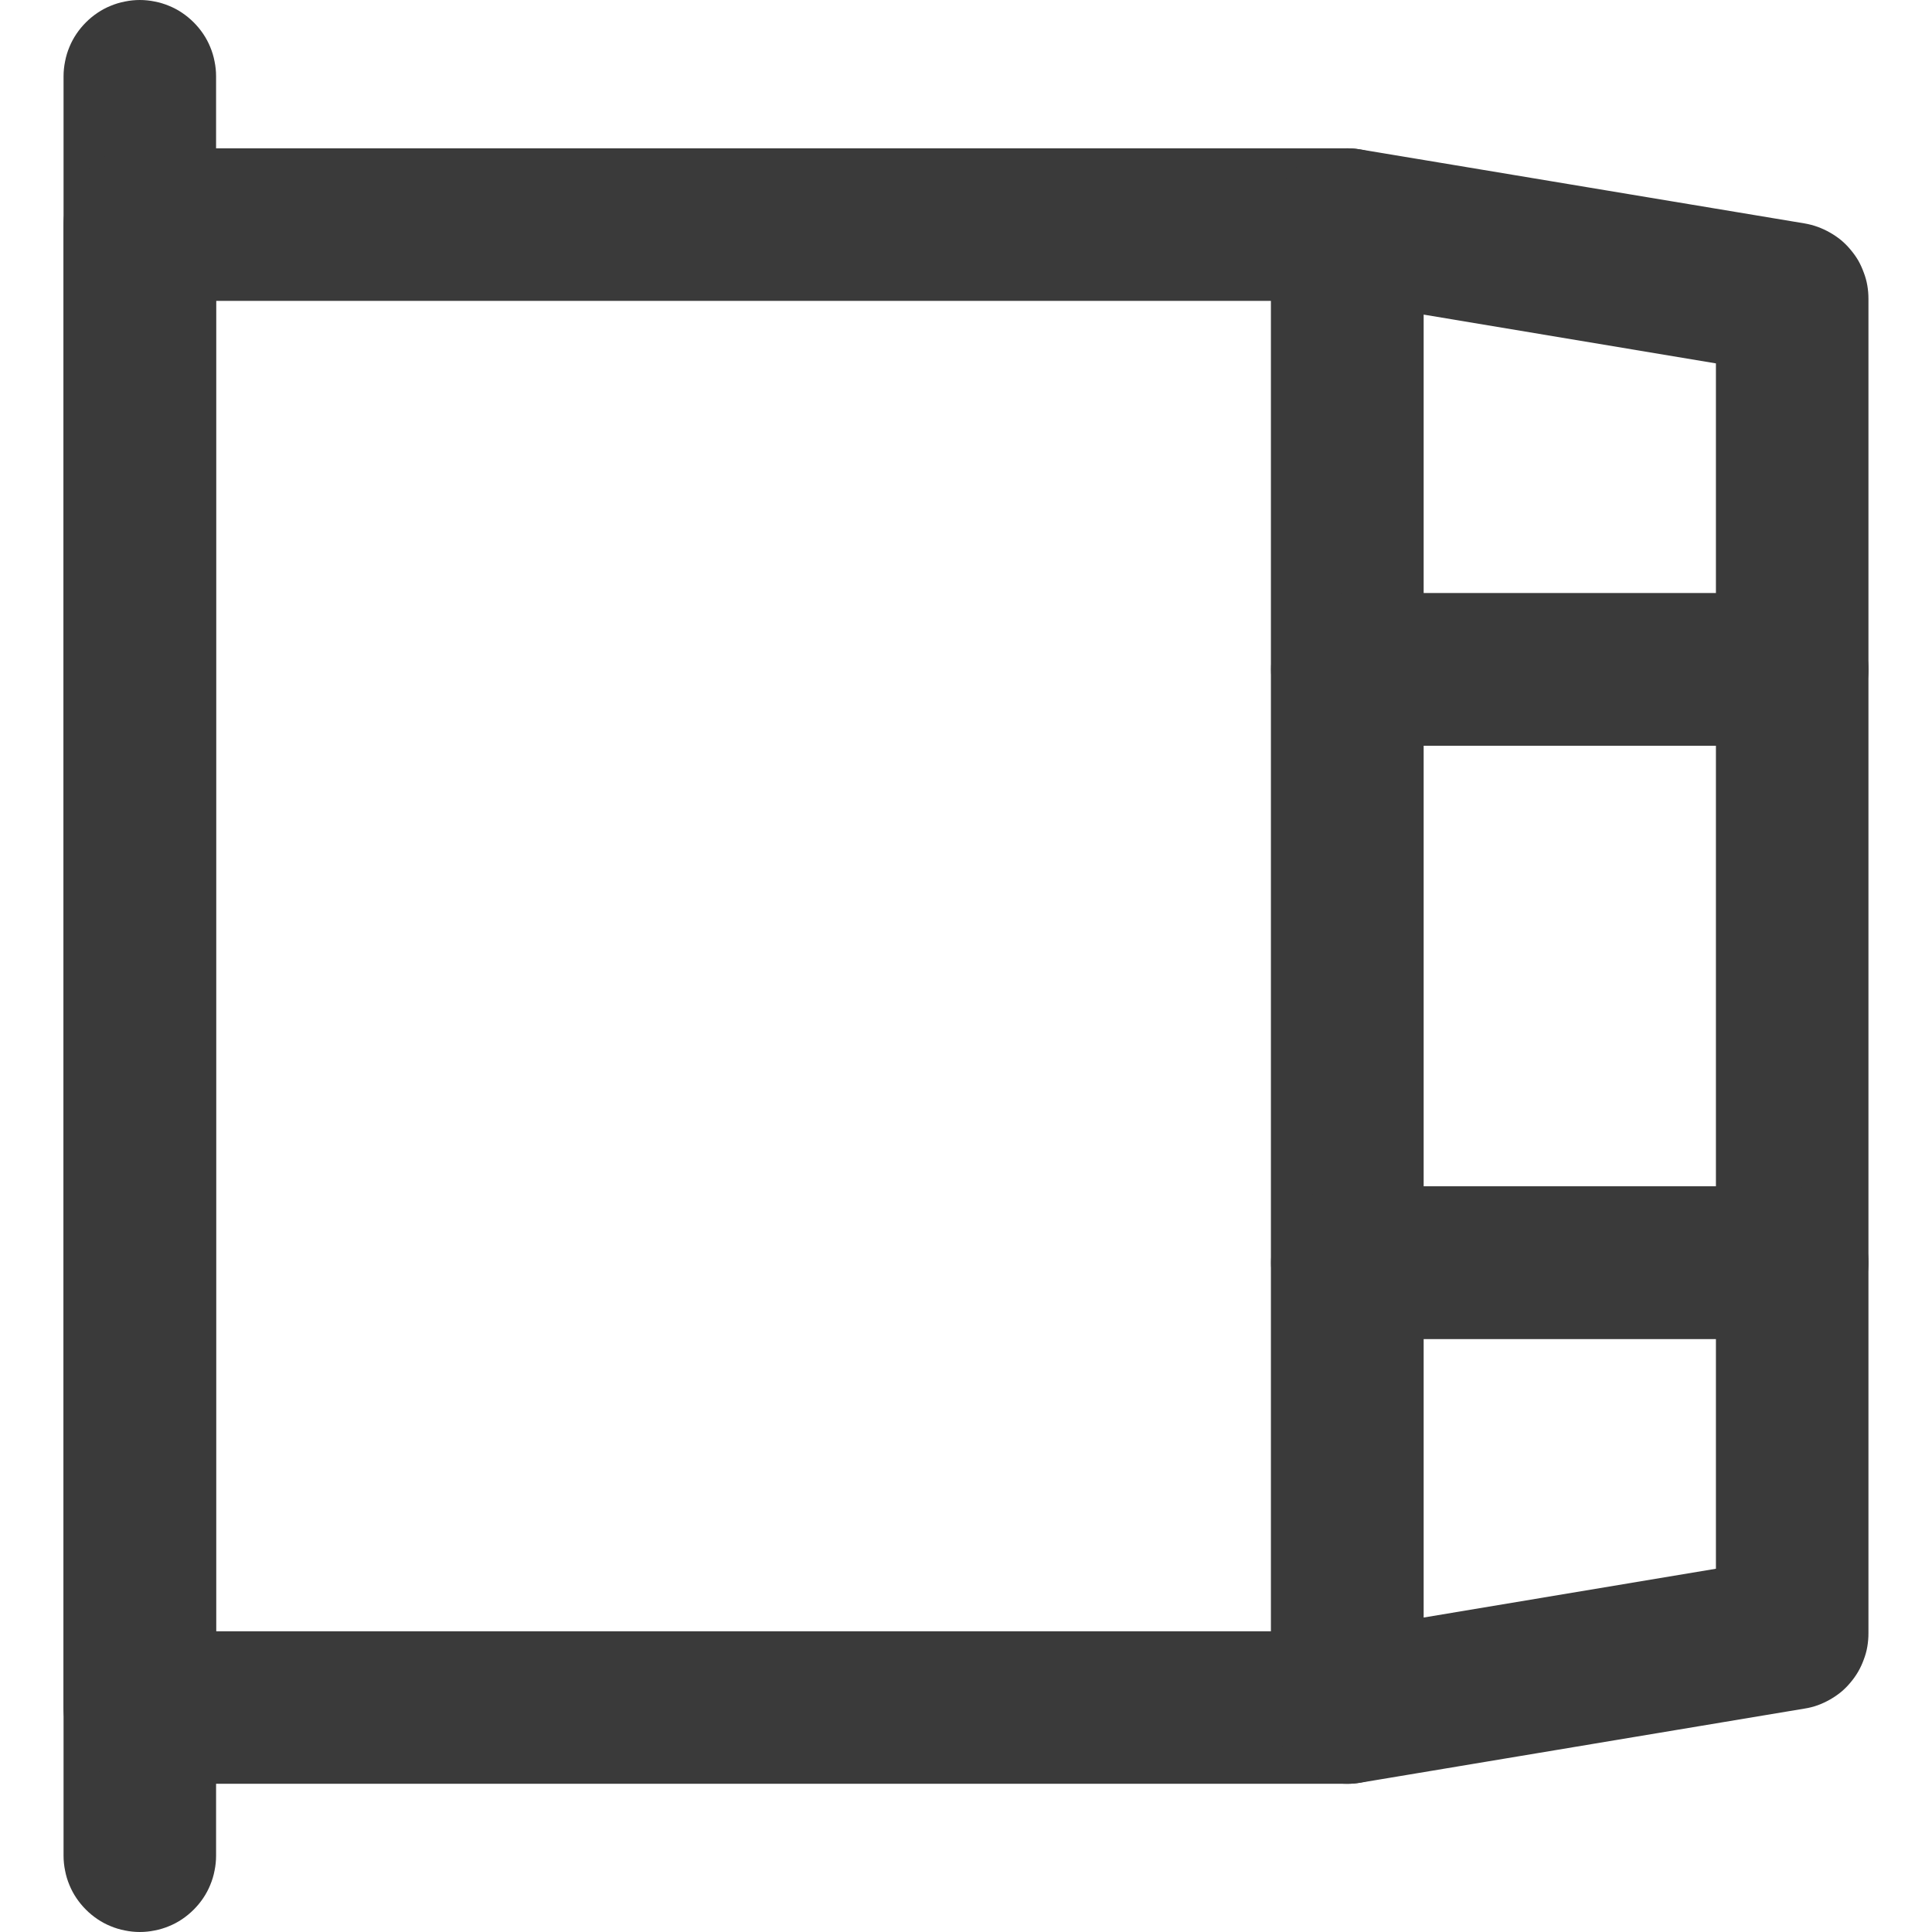
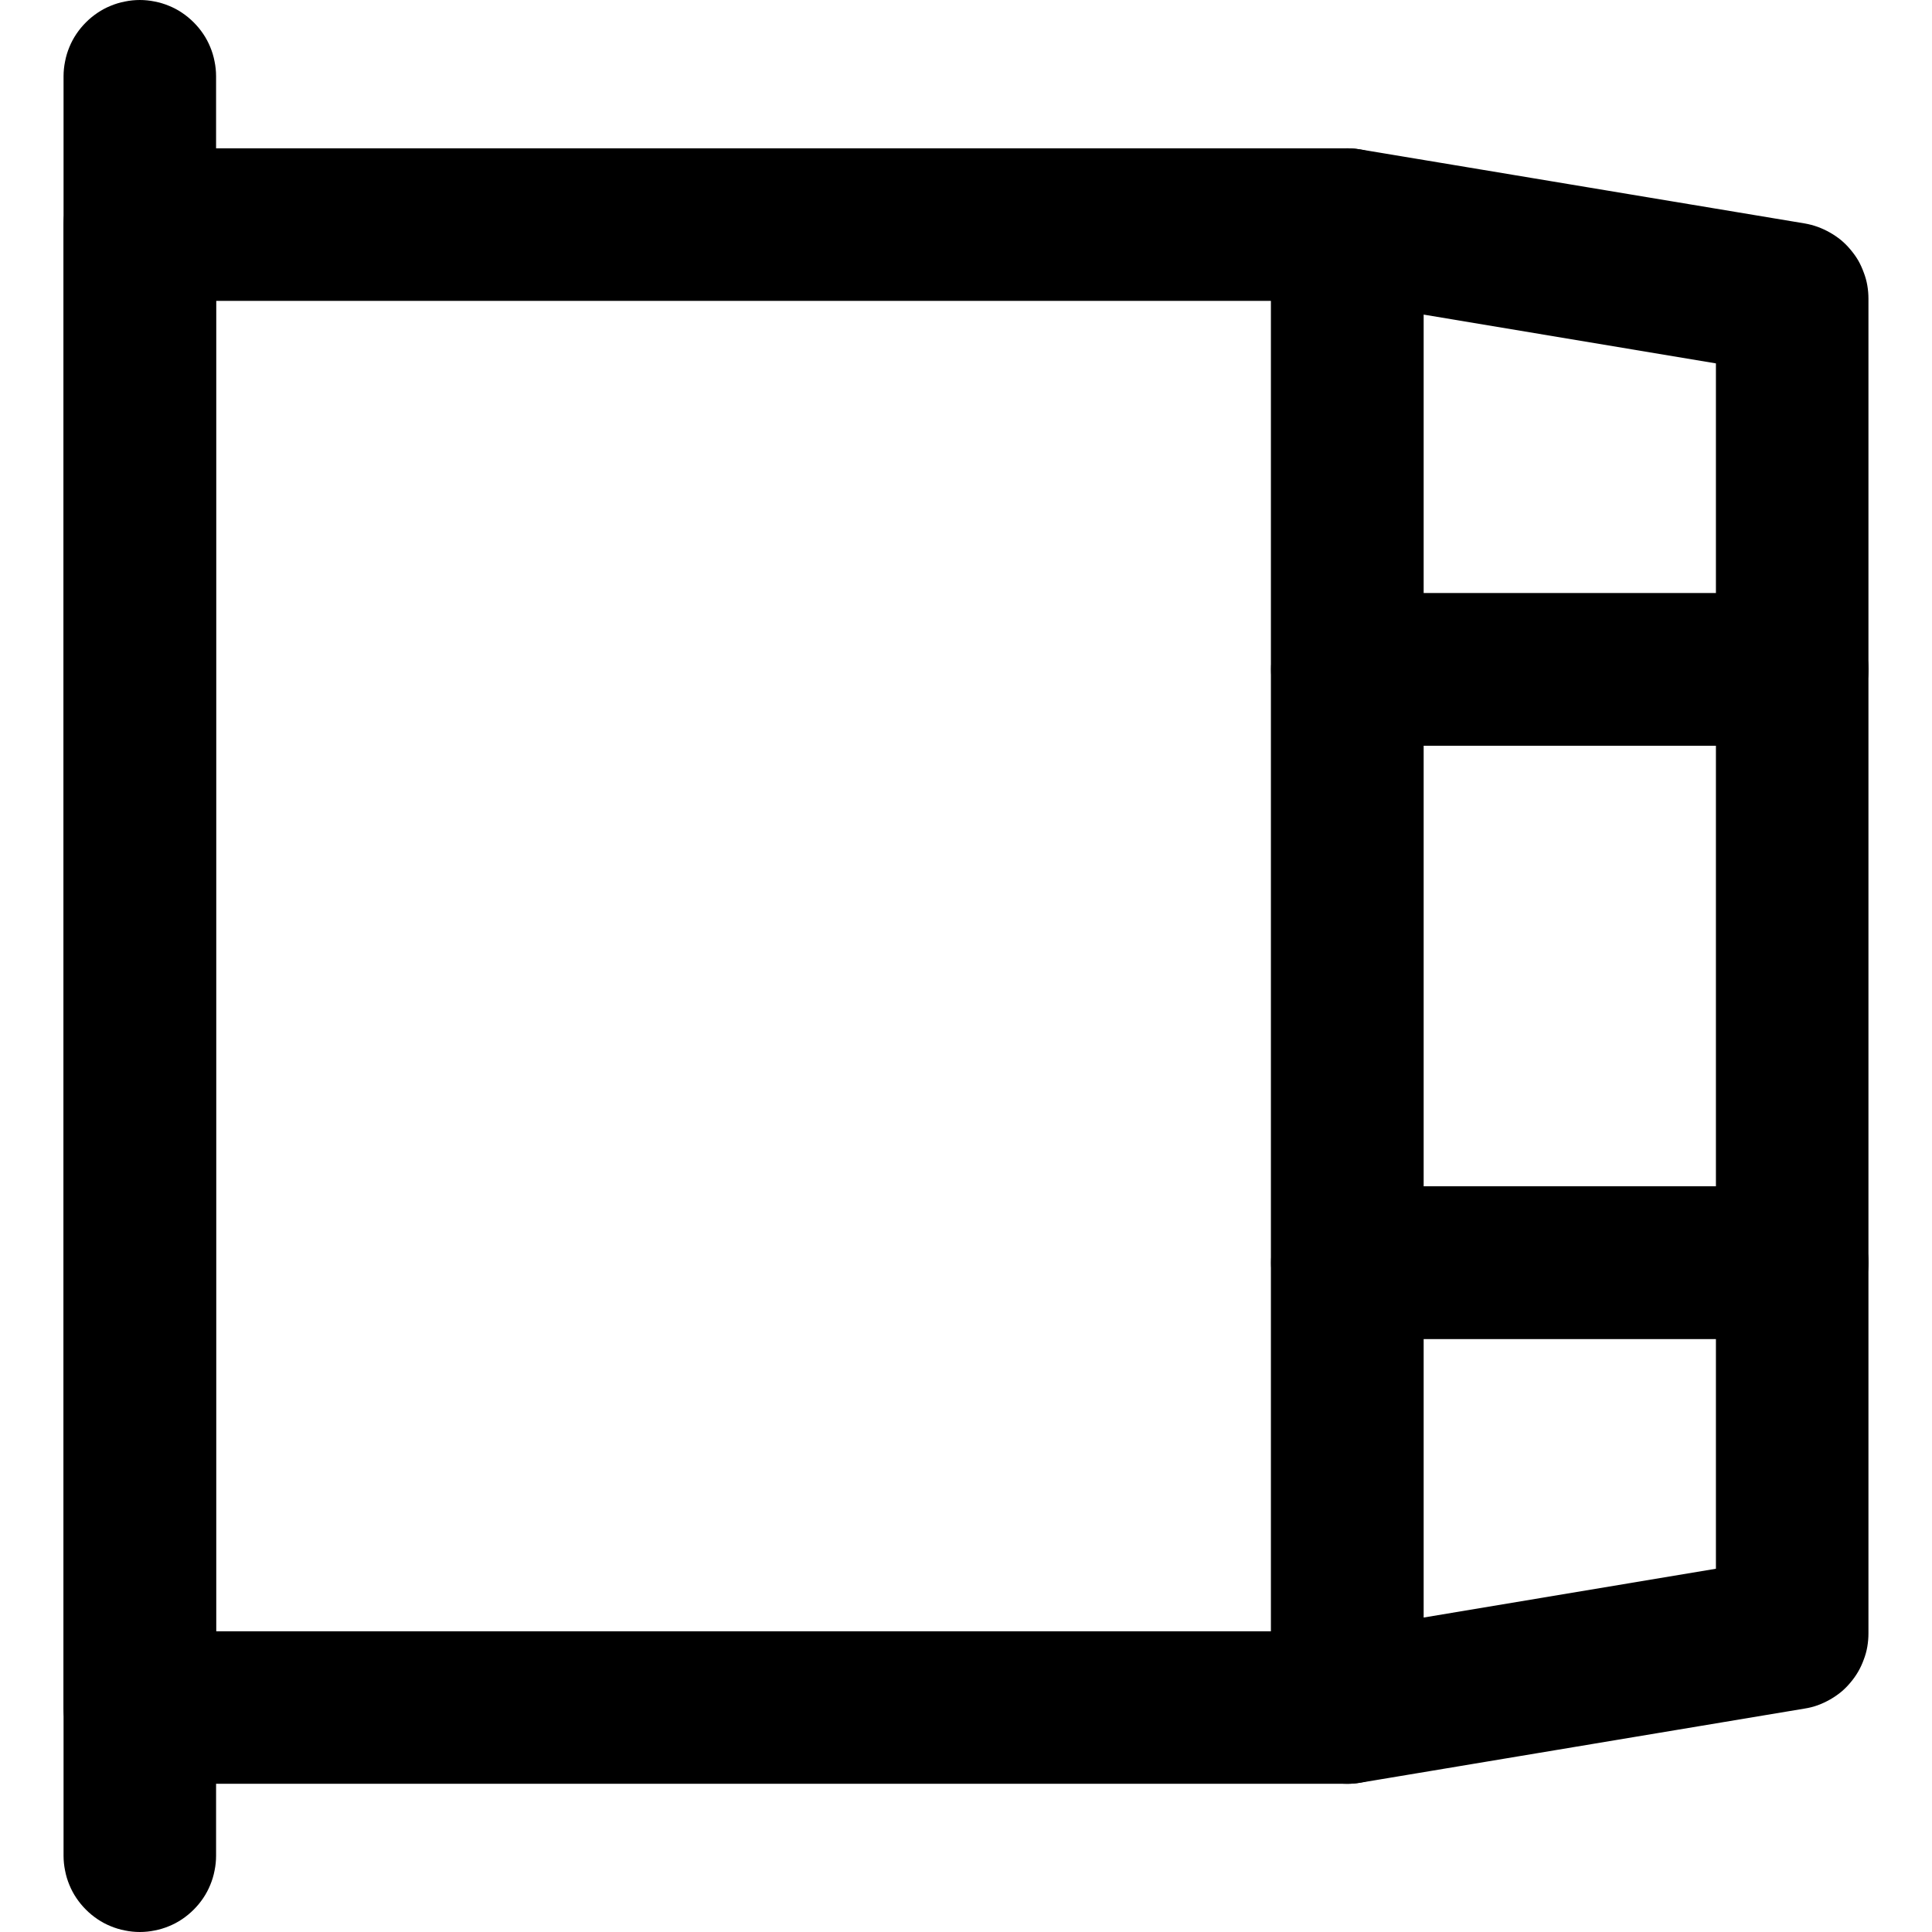
<svg xmlns="http://www.w3.org/2000/svg" fill-rule="evenodd" clip-rule="evenodd" viewBox="-0.6 -0.6 14.2 15.2" width="16" height="16">
-   <path d="M-0.6,0Q-0.6,-0.059,-0.588,-0.117Q-0.577,-0.175,-0.554,-0.23Q-0.532,-0.284,-0.499,-0.333Q-0.466,-0.382,-0.424,-0.424Q-0.382,-0.466,-0.333,-0.499Q-0.284,-0.532,-0.23,-0.554Q-0.175,-0.577,-0.117,-0.588Q-0.059,-0.6,0,-0.6Q0.059,-0.6,0.117,-0.588Q0.175,-0.577,0.23,-0.554Q0.284,-0.532,0.333,-0.499Q0.382,-0.466,0.424,-0.424Q0.466,-0.382,0.499,-0.333Q0.532,-0.284,0.554,-0.23Q0.577,-0.175,0.588,-0.117Q0.6,-0.059,0.6,0L0.6,0L0.6,14L0.6,14Q0.6,14.059,0.588,14.117Q0.577,14.175,0.554,14.23Q0.532,14.284,0.499,14.333Q0.466,14.382,0.424,14.424Q0.382,14.466,0.333,14.499Q0.284,14.532,0.23,14.554Q0.175,14.577,0.117,14.588Q0.059,14.6,0,14.6Q-0.059,14.6,-0.117,14.588Q-0.175,14.577,-0.23,14.554Q-0.284,14.532,-0.333,14.499Q-0.382,14.466,-0.424,14.424Q-0.466,14.382,-0.499,14.333Q-0.532,14.284,-0.554,14.23Q-0.577,14.175,-0.588,14.117Q-0.6,14.059,-0.6,14L-0.6,14L-0.6,0L-0.6,0Z" fill="#3A3A3A" />
-   <path d="M0,0.567Q-0.059,0.567,-0.117,0.579Q-0.175,0.59,-0.23,0.613Q-0.284,0.635,-0.333,0.668Q-0.382,0.701,-0.424,0.743Q-0.466,0.785,-0.499,0.834Q-0.532,0.883,-0.554,0.937Q-0.577,0.992,-0.588,1.05Q-0.6,1.108,-0.6,1.167L-0.6,12.834Q-0.6,12.893,-0.588,12.951Q-0.577,13.009,-0.554,13.064Q-0.532,13.118,-0.499,13.167Q-0.466,13.216,-0.424,13.258Q-0.382,13.3,-0.333,13.333Q-0.284,13.366,-0.23,13.388Q-0.175,13.411,-0.117,13.422Q-0.059,13.434,0,13.434L9.5,13.434Q9.559,13.434,9.617,13.422Q9.675,13.411,9.73,13.388Q9.784,13.365,9.833,13.333Q9.882,13.3,9.924,13.258Q9.966,13.216,9.999,13.167Q10.032,13.118,10.054,13.063Q10.077,13.009,10.088,12.951Q10.1,12.893,10.1,12.834L10.1,1.167Q10.1,1.108,10.088,1.05Q10.077,0.992,10.054,0.937Q10.032,0.883,9.999,0.834Q9.966,0.785,9.924,0.743Q9.882,0.701,9.833,0.668Q9.784,0.635,9.73,0.613Q9.675,0.59,9.617,0.579Q9.559,0.567,9.5,0.567L0,0.567Z M0.6,1.767L0.6,12.234L8.9,12.234L8.9,1.767L0.6,1.767Z" fill="#3A3A3A" />
-   <path d="M8.908,1.068Q8.9,1.117,8.9,1.167L8.9,4.667Q8.9,4.726,8.912,4.784Q8.923,4.842,8.946,4.897Q8.968,4.951,9.001,5Q9.034,5.049,9.076,5.091Q9.118,5.133,9.167,5.166Q9.216,5.199,9.27,5.221Q9.325,5.244,9.383,5.255Q9.441,5.267,9.5,5.267L13,5.267Q13.059,5.267,13.117,5.255Q13.175,5.244,13.23,5.221Q13.284,5.199,13.333,5.166Q13.382,5.133,13.424,5.091Q13.466,5.049,13.499,5Q13.532,4.951,13.554,4.897Q13.577,4.842,13.588,4.784Q13.6,4.726,13.6,4.667L13.6,1.75Q13.6,1.697,13.591,1.645Q13.582,1.593,13.563,1.544Q13.545,1.494,13.519,1.448Q13.492,1.403,13.458,1.363Q13.424,1.322,13.383,1.288Q13.342,1.255,13.296,1.229Q13.25,1.203,13.201,1.185Q13.151,1.167,13.099,1.158L9.599,0.575Q9.481,0.556,9.365,0.582Q9.248,0.609,9.151,0.679Q9.054,0.748,8.991,0.849Q8.928,0.951,8.908,1.068Z M10.1,1.875L10.1,4.067L12.4,4.067L12.4,2.259L10.1,1.875Z" fill="#3A3A3A" />
-   <path d="M8.9,9.334L8.9,4.667Q8.9,4.608,8.912,4.55Q8.923,4.492,8.946,4.437Q8.968,4.383,9.001,4.334Q9.034,4.285,9.076,4.243Q9.118,4.201,9.167,4.168Q9.216,4.135,9.27,4.113Q9.325,4.09,9.383,4.079Q9.441,4.067,9.5,4.067L13,4.067Q13.059,4.067,13.117,4.079Q13.175,4.09,13.23,4.113Q13.284,4.135,13.333,4.168Q13.382,4.201,13.424,4.243Q13.466,4.285,13.499,4.334Q13.532,4.383,13.554,4.437Q13.577,4.492,13.588,4.55Q13.6,4.608,13.6,4.667L13.6,9.334Q13.6,9.393,13.588,9.451Q13.577,9.509,13.554,9.563Q13.532,9.618,13.499,9.667Q13.466,9.716,13.424,9.758Q13.382,9.8,13.333,9.833Q13.284,9.865,13.23,9.888Q13.175,9.911,13.117,9.922Q13.059,9.934,13,9.934L9.5,9.934Q9.441,9.934,9.383,9.922Q9.325,9.911,9.27,9.888Q9.216,9.865,9.167,9.833Q9.118,9.8,9.076,9.758Q9.034,9.716,9.001,9.667Q8.968,9.618,8.946,9.563Q8.923,9.509,8.912,9.451Q8.9,9.393,8.9,9.334Z M12.4,5.267L10.1,5.267L10.1,8.734L12.4,8.734L12.4,5.267Z" fill="#3A3A3A" />
-   <path d="M9.5,8.734Q9.441,8.734,9.383,8.746Q9.325,8.757,9.27,8.78Q9.216,8.802,9.167,8.835Q9.118,8.868,9.076,8.91Q9.034,8.952,9.001,9.001Q8.968,9.05,8.946,9.104Q8.923,9.159,8.912,9.217Q8.9,9.275,8.9,9.334L8.9,12.834Q8.9,12.893,8.912,12.951Q8.923,13.009,8.946,13.064Q8.968,13.118,9.001,13.167Q9.034,13.216,9.076,13.258Q9.118,13.3,9.167,13.333Q9.216,13.366,9.27,13.388Q9.325,13.411,9.383,13.422Q9.441,13.434,9.5,13.434Q9.55,13.434,9.599,13.426L13.099,12.842Q13.151,12.834,13.201,12.816Q13.25,12.798,13.296,12.772Q13.342,12.746,13.383,12.713Q13.424,12.679,13.458,12.638Q13.492,12.598,13.519,12.552Q13.545,12.507,13.563,12.457Q13.582,12.408,13.591,12.356Q13.6,12.303,13.6,12.251L13.6,9.334Q13.6,9.275,13.588,9.217Q13.577,9.159,13.554,9.104Q13.532,9.05,13.499,9.001Q13.466,8.952,13.424,8.91Q13.382,8.868,13.333,8.835Q13.284,8.802,13.23,8.78Q13.175,8.757,13.117,8.746Q13.059,8.734,13,8.734L9.5,8.734Z M10.1,9.934L10.1,12.126L12.4,11.742L12.4,9.934L10.1,9.934Z" fill="#3A3A3A" />
+   <path d="M-0.6,0Q-0.6,-0.059,-0.588,-0.117Q-0.577,-0.175,-0.554,-0.23Q-0.532,-0.284,-0.499,-0.333Q-0.466,-0.382,-0.424,-0.424Q-0.382,-0.466,-0.333,-0.499Q-0.284,-0.532,-0.23,-0.554Q-0.175,-0.577,-0.117,-0.588Q-0.059,-0.6,0,-0.6Q0.059,-0.6,0.117,-0.588Q0.175,-0.577,0.23,-0.554Q0.284,-0.532,0.333,-0.499Q0.382,-0.466,0.424,-0.424Q0.466,-0.382,0.499,-0.333Q0.532,-0.284,0.554,-0.23Q0.577,-0.175,0.588,-0.117Q0.6,-0.059,0.6,0L0.6,0L0.6,14L0.6,14Q0.6,14.059,0.588,14.117Q0.577,14.175,0.554,14.23Q0.532,14.284,0.499,14.333Q0.466,14.382,0.424,14.424Q0.382,14.466,0.333,14.499Q0.284,14.532,0.23,14.554Q0.175,14.577,0.117,14.588Q0.059,14.6,0,14.6Q-0.059,14.6,-0.117,14.588Q-0.175,14.577,-0.23,14.554Q-0.284,14.532,-0.333,14.499Q-0.382,14.466,-0.424,14.424Q-0.466,14.382,-0.499,14.333Q-0.532,14.284,-0.554,14.23Q-0.577,14.175,-0.588,14.117Q-0.6,14.059,-0.6,14L-0.6,14L-0.6,0L-0.6,0Z" fill="currentColor" />
+   <path d="M0,0.567Q-0.059,0.567,-0.117,0.579Q-0.175,0.59,-0.23,0.613Q-0.284,0.635,-0.333,0.668Q-0.382,0.701,-0.424,0.743Q-0.466,0.785,-0.499,0.834Q-0.532,0.883,-0.554,0.937Q-0.577,0.992,-0.588,1.05Q-0.6,1.108,-0.6,1.167L-0.6,12.834Q-0.6,12.893,-0.588,12.951Q-0.577,13.009,-0.554,13.064Q-0.532,13.118,-0.499,13.167Q-0.466,13.216,-0.424,13.258Q-0.382,13.3,-0.333,13.333Q-0.284,13.366,-0.23,13.388Q-0.175,13.411,-0.117,13.422Q-0.059,13.434,0,13.434L9.5,13.434Q9.559,13.434,9.617,13.422Q9.675,13.411,9.73,13.388Q9.784,13.365,9.833,13.333Q9.882,13.3,9.924,13.258Q9.966,13.216,9.999,13.167Q10.032,13.118,10.054,13.063Q10.077,13.009,10.088,12.951Q10.1,12.893,10.1,12.834L10.1,1.167Q10.1,1.108,10.088,1.05Q10.077,0.992,10.054,0.937Q10.032,0.883,9.999,0.834Q9.966,0.785,9.924,0.743Q9.882,0.701,9.833,0.668Q9.784,0.635,9.73,0.613Q9.675,0.59,9.617,0.579Q9.559,0.567,9.5,0.567L0,0.567Z M0.6,1.767L0.6,12.234L8.9,12.234L8.9,1.767L0.6,1.767Z" fill="currentColor" />
+   <path d="M8.908,1.068Q8.9,1.117,8.9,1.167L8.9,4.667Q8.9,4.726,8.912,4.784Q8.923,4.842,8.946,4.897Q8.968,4.951,9.001,5Q9.034,5.049,9.076,5.091Q9.118,5.133,9.167,5.166Q9.216,5.199,9.27,5.221Q9.325,5.244,9.383,5.255Q9.441,5.267,9.5,5.267L13,5.267Q13.059,5.267,13.117,5.255Q13.175,5.244,13.23,5.221Q13.284,5.199,13.333,5.166Q13.382,5.133,13.424,5.091Q13.466,5.049,13.499,5Q13.532,4.951,13.554,4.897Q13.577,4.842,13.588,4.784Q13.6,4.726,13.6,4.667L13.6,1.75Q13.6,1.697,13.591,1.645Q13.582,1.593,13.563,1.544Q13.545,1.494,13.519,1.448Q13.492,1.403,13.458,1.363Q13.424,1.322,13.383,1.288Q13.342,1.255,13.296,1.229Q13.25,1.203,13.201,1.185Q13.151,1.167,13.099,1.158L9.599,0.575Q9.481,0.556,9.365,0.582Q9.248,0.609,9.151,0.679Q9.054,0.748,8.991,0.849Q8.928,0.951,8.908,1.068Z M10.1,1.875L10.1,4.067L12.4,4.067L12.4,2.259L10.1,1.875Z" fill="currentColor" />
+   <path d="M8.9,9.334L8.9,4.667Q8.9,4.608,8.912,4.55Q8.923,4.492,8.946,4.437Q8.968,4.383,9.001,4.334Q9.034,4.285,9.076,4.243Q9.118,4.201,9.167,4.168Q9.216,4.135,9.27,4.113Q9.325,4.09,9.383,4.079Q9.441,4.067,9.5,4.067L13,4.067Q13.059,4.067,13.117,4.079Q13.175,4.09,13.23,4.113Q13.284,4.135,13.333,4.168Q13.382,4.201,13.424,4.243Q13.466,4.285,13.499,4.334Q13.532,4.383,13.554,4.437Q13.577,4.492,13.588,4.55Q13.6,4.608,13.6,4.667L13.6,9.334Q13.6,9.393,13.588,9.451Q13.577,9.509,13.554,9.563Q13.532,9.618,13.499,9.667Q13.466,9.716,13.424,9.758Q13.382,9.8,13.333,9.833Q13.284,9.865,13.23,9.888Q13.175,9.911,13.117,9.922Q13.059,9.934,13,9.934L9.5,9.934Q9.441,9.934,9.383,9.922Q9.325,9.911,9.27,9.888Q9.216,9.865,9.167,9.833Q9.118,9.8,9.076,9.758Q9.034,9.716,9.001,9.667Q8.968,9.618,8.946,9.563Q8.923,9.509,8.912,9.451Q8.9,9.393,8.9,9.334Z M12.4,5.267L10.1,5.267L10.1,8.734L12.4,8.734L12.4,5.267Z" fill="currentColor" />
+   <path d="M9.5,8.734Q9.441,8.734,9.383,8.746Q9.325,8.757,9.27,8.78Q9.216,8.802,9.167,8.835Q9.118,8.868,9.076,8.91Q9.034,8.952,9.001,9.001Q8.968,9.05,8.946,9.104Q8.923,9.159,8.912,9.217Q8.9,9.275,8.9,9.334L8.9,12.834Q8.9,12.893,8.912,12.951Q8.923,13.009,8.946,13.064Q8.968,13.118,9.001,13.167Q9.034,13.216,9.076,13.258Q9.118,13.3,9.167,13.333Q9.216,13.366,9.27,13.388Q9.325,13.411,9.383,13.422Q9.441,13.434,9.5,13.434Q9.55,13.434,9.599,13.426L13.099,12.842Q13.151,12.834,13.201,12.816Q13.25,12.798,13.296,12.772Q13.342,12.746,13.383,12.713Q13.424,12.679,13.458,12.638Q13.492,12.598,13.519,12.552Q13.545,12.507,13.563,12.457Q13.582,12.408,13.591,12.356Q13.6,12.303,13.6,12.251L13.6,9.334Q13.6,9.275,13.588,9.217Q13.577,9.159,13.554,9.104Q13.532,9.05,13.499,9.001Q13.466,8.952,13.424,8.91Q13.382,8.868,13.333,8.835Q13.284,8.802,13.23,8.78Q13.175,8.757,13.117,8.746Q13.059,8.734,13,8.734L9.5,8.734Z M10.1,9.934L10.1,12.126L12.4,11.742L12.4,9.934L10.1,9.934Z" fill="currentColor" />
</svg>
